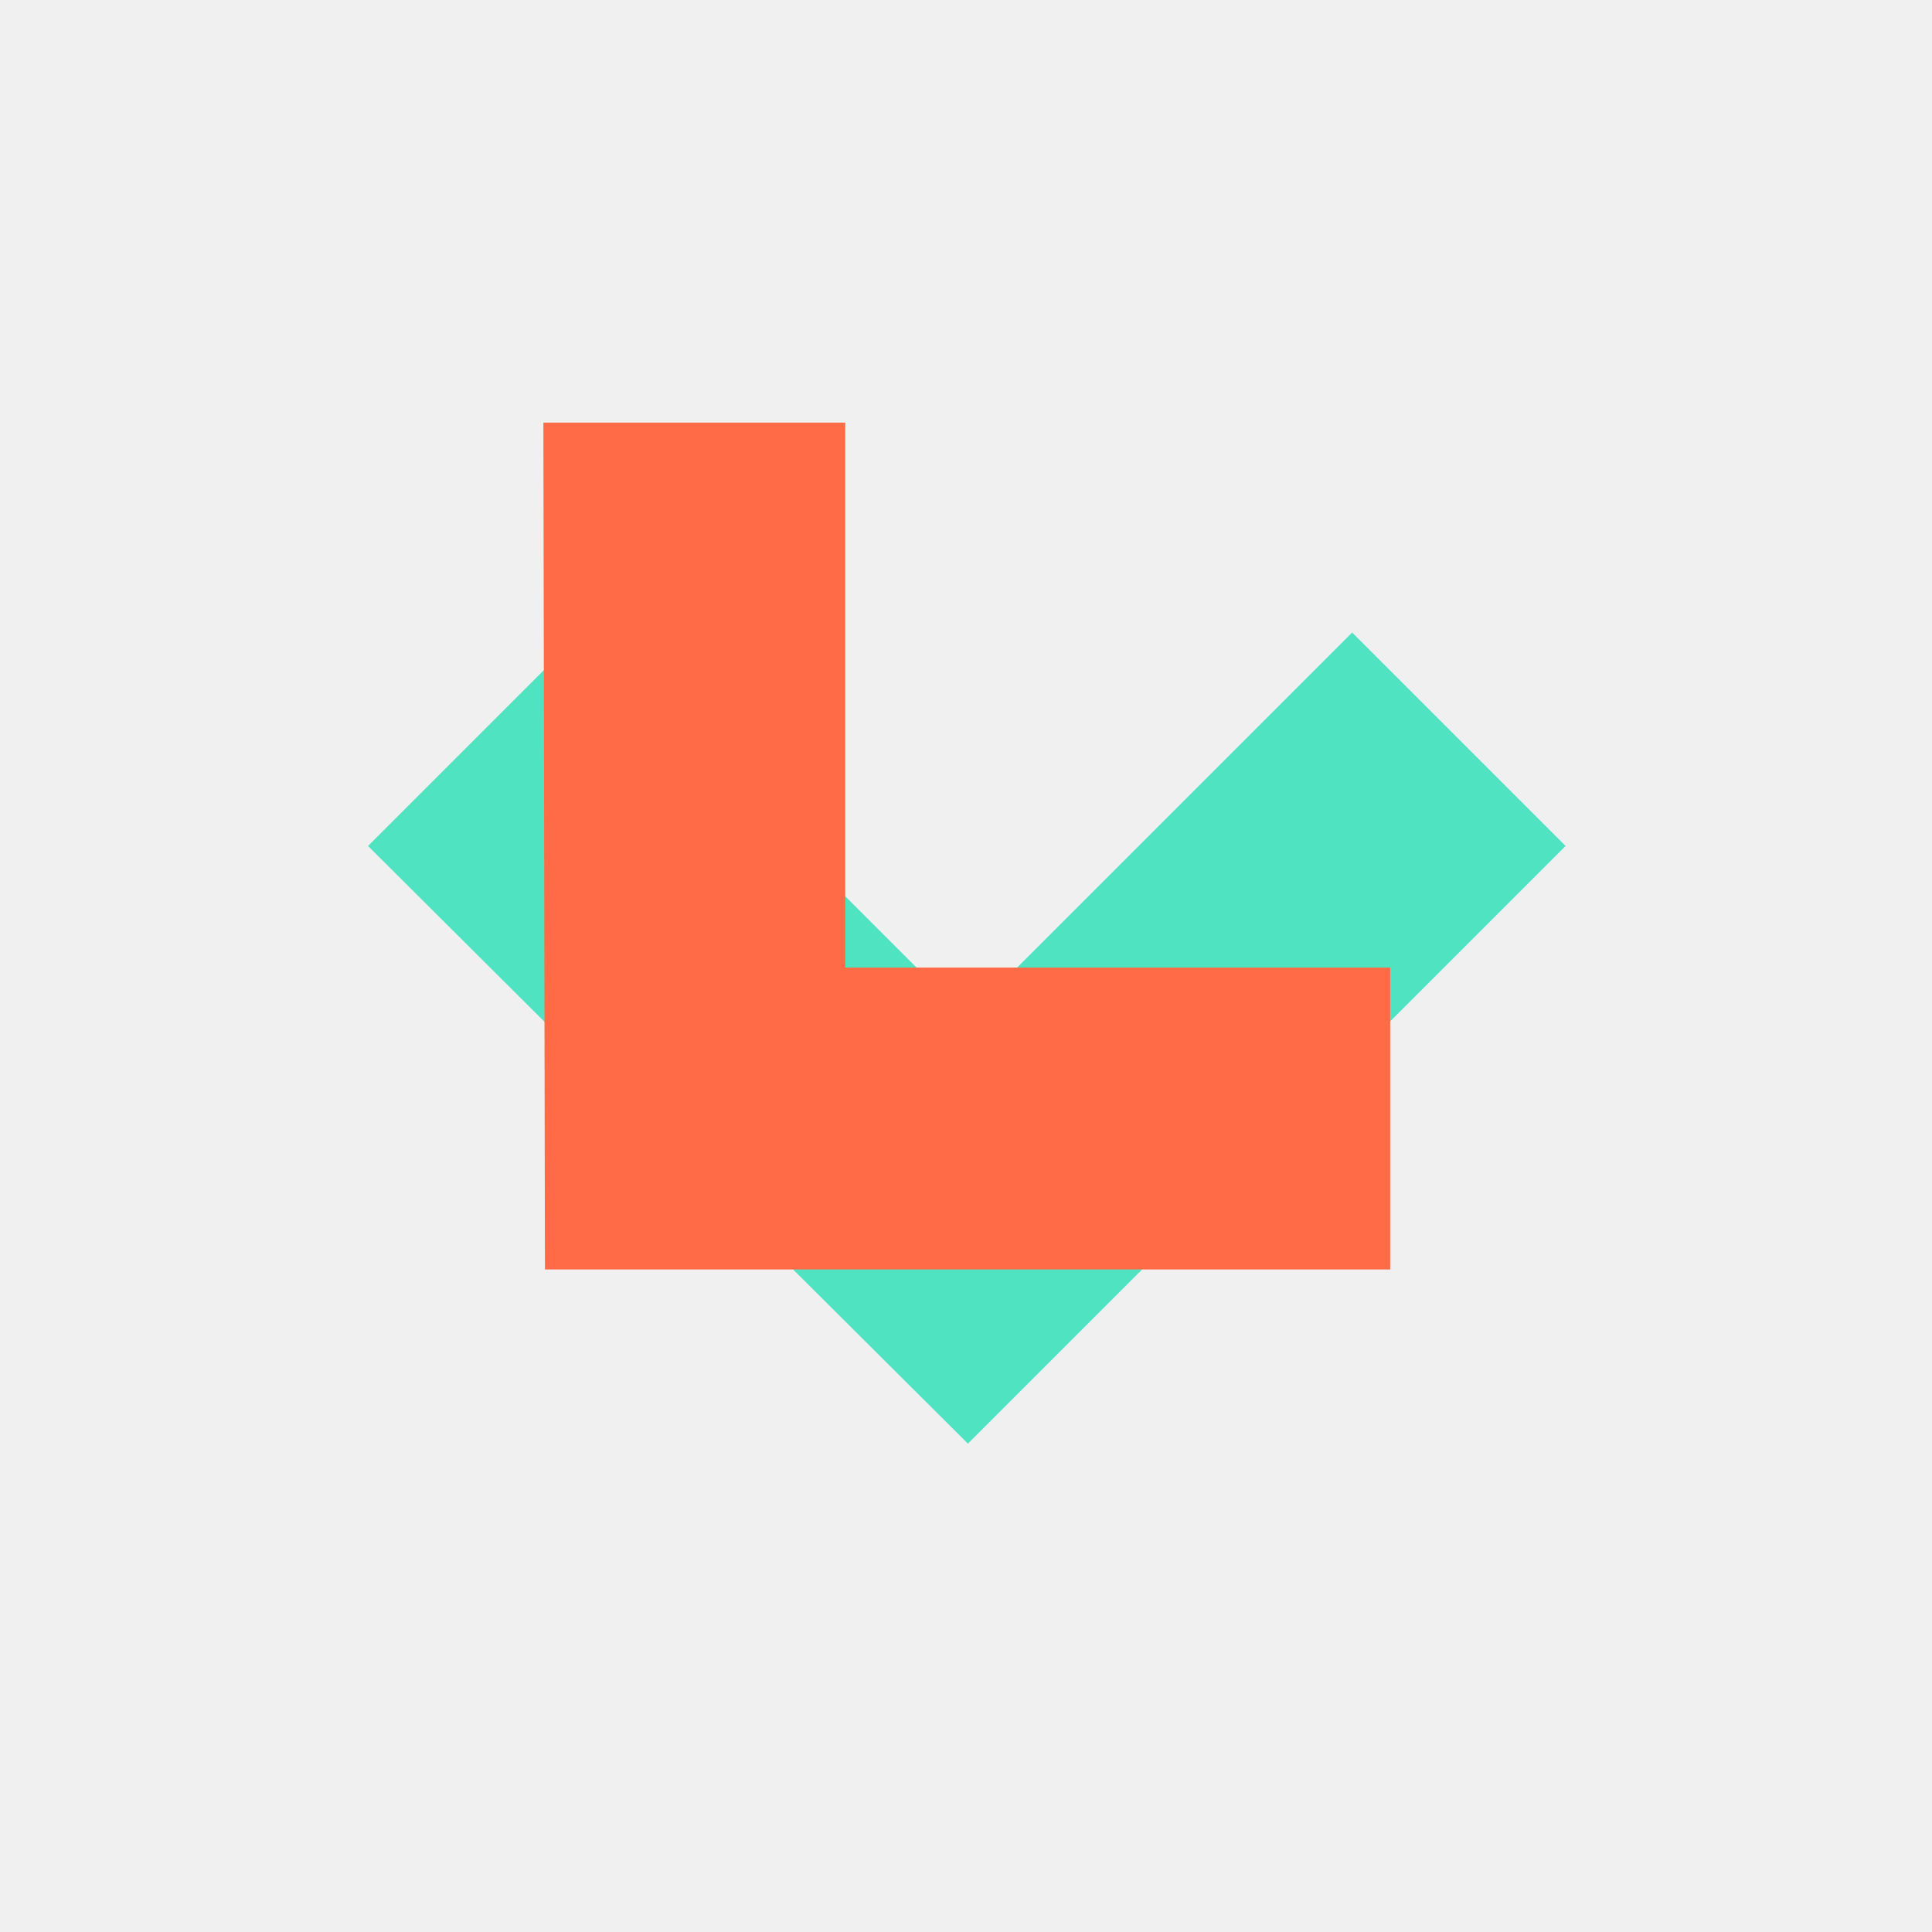
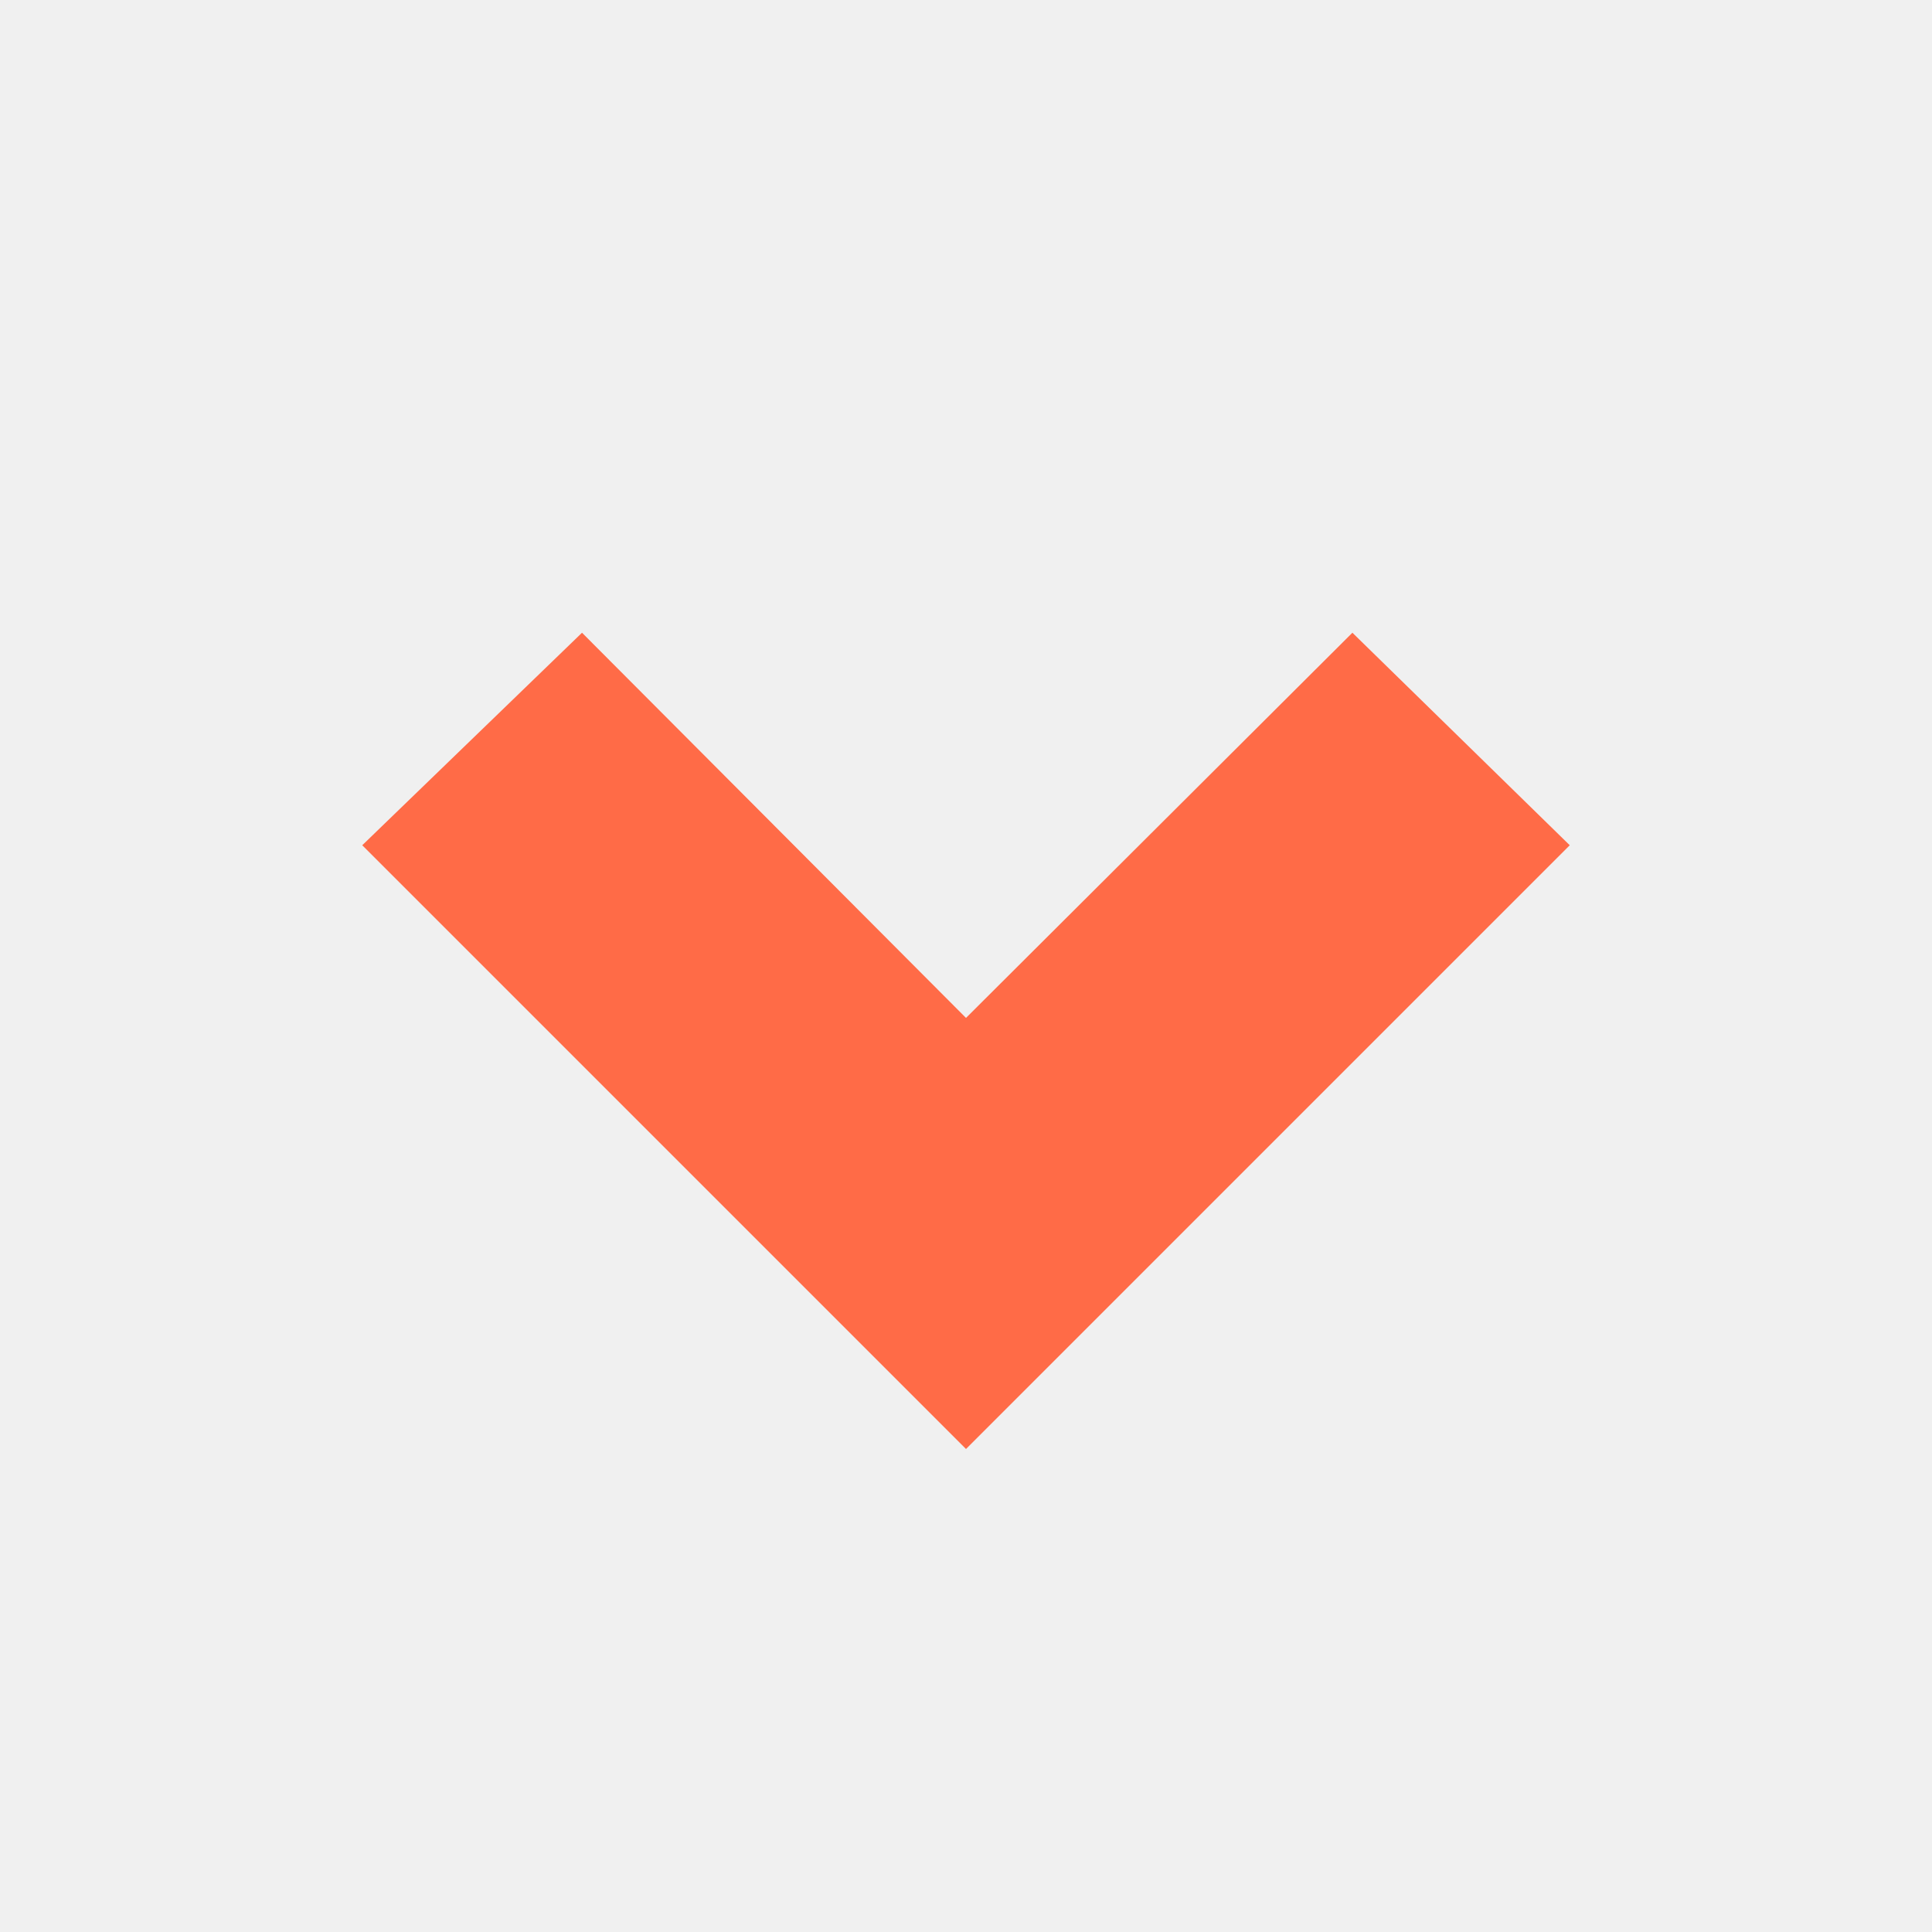
- <svg xmlns="http://www.w3.org/2000/svg" xmlns:xlink="http://www.w3.org/1999/xlink" width="16" height="16">
+ <svg xmlns="http://www.w3.org/2000/svg" id="Layer_1" data-name="Layer 1" viewBox="0 0 16 16">
  <defs>
-     <path id="a" d="M11.513 8.013L11.513 10.513 4.513 10.513 4.5 3.5 7 3.5 7 8.013z" />
+     <style>.cls-1{fill:#ff6b47;}</style>
  </defs>
-   <g fill="none" fill-rule="evenodd">
-     <mask id="b" fill="#fff">
-       <use xlink:href="#a" />
-     </mask>
-     <use fill="#50E3C2" fill-rule="nonzero" transform="rotate(-45 8.006 7.006)" xlink:href="#a" />
-     <g fill="#FF6B47" mask="url(#b)">
-       <path d="M0 0H16V16H0z" />
-     </g>
-   </g>
+   <path id="a" class="cls-1" d="M11.2,5.24,13,7,8,12l-5-5L4.82,5.24,8,8.43Z" />
</svg>
